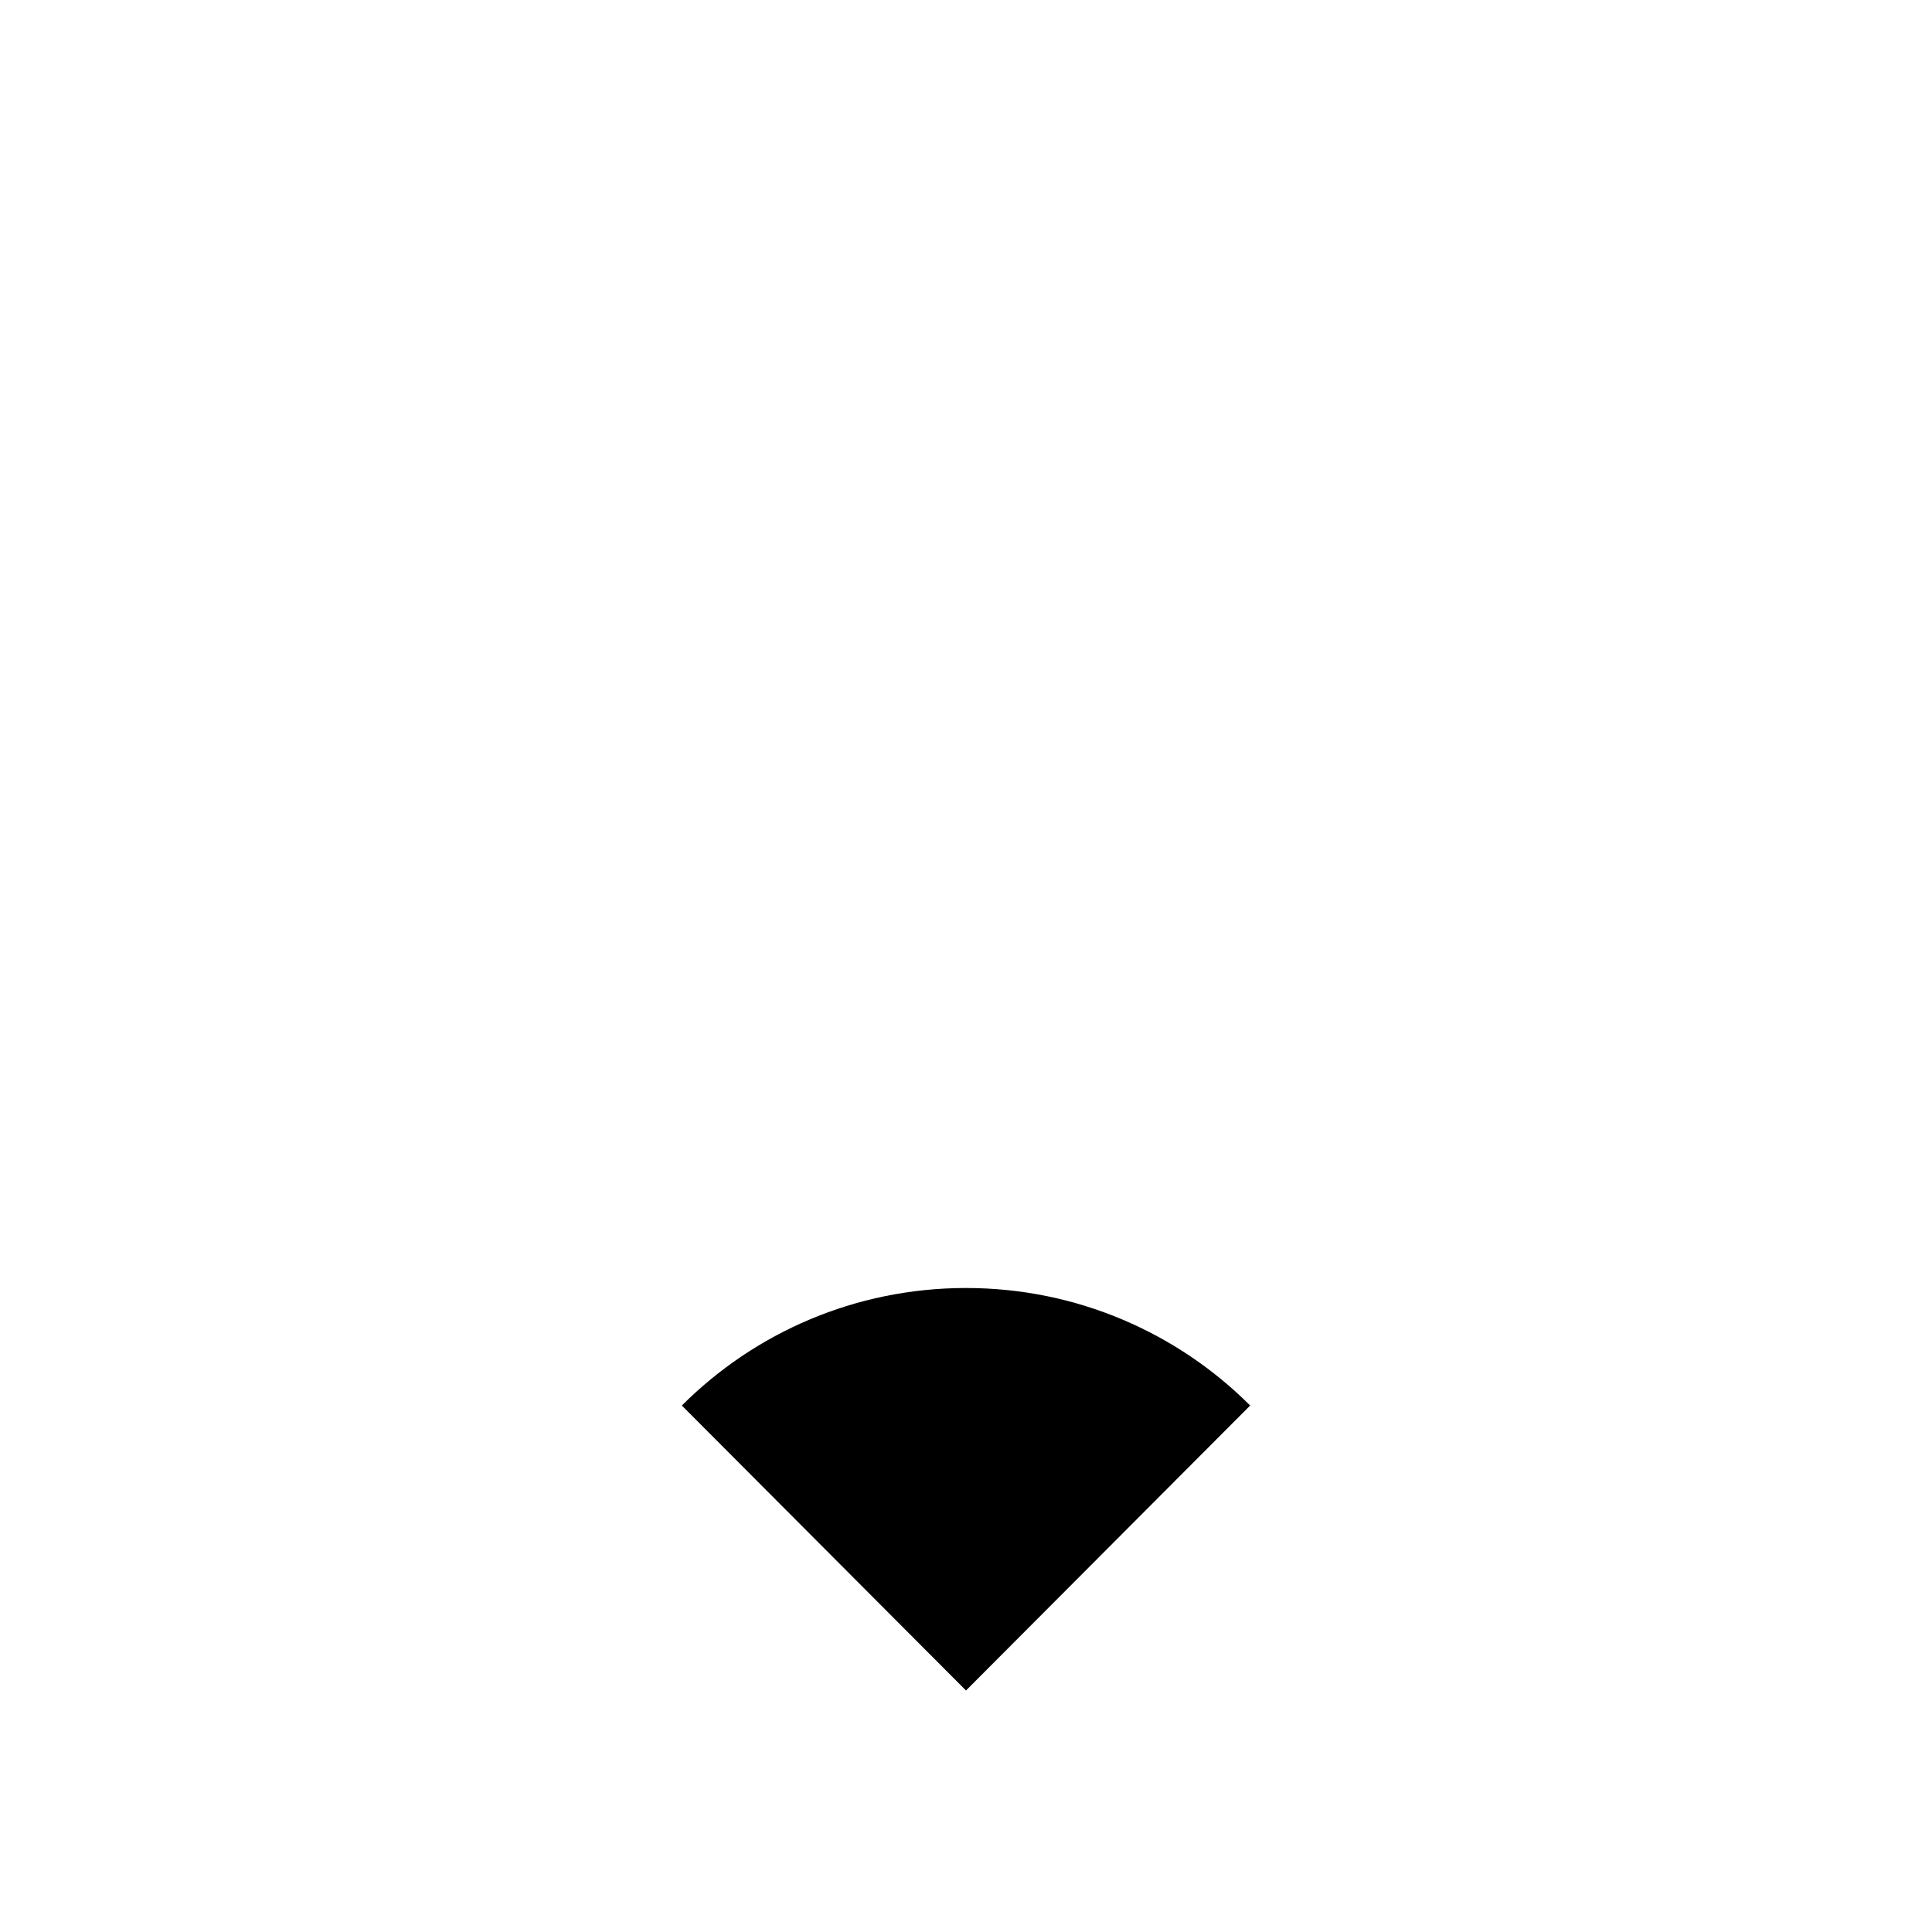
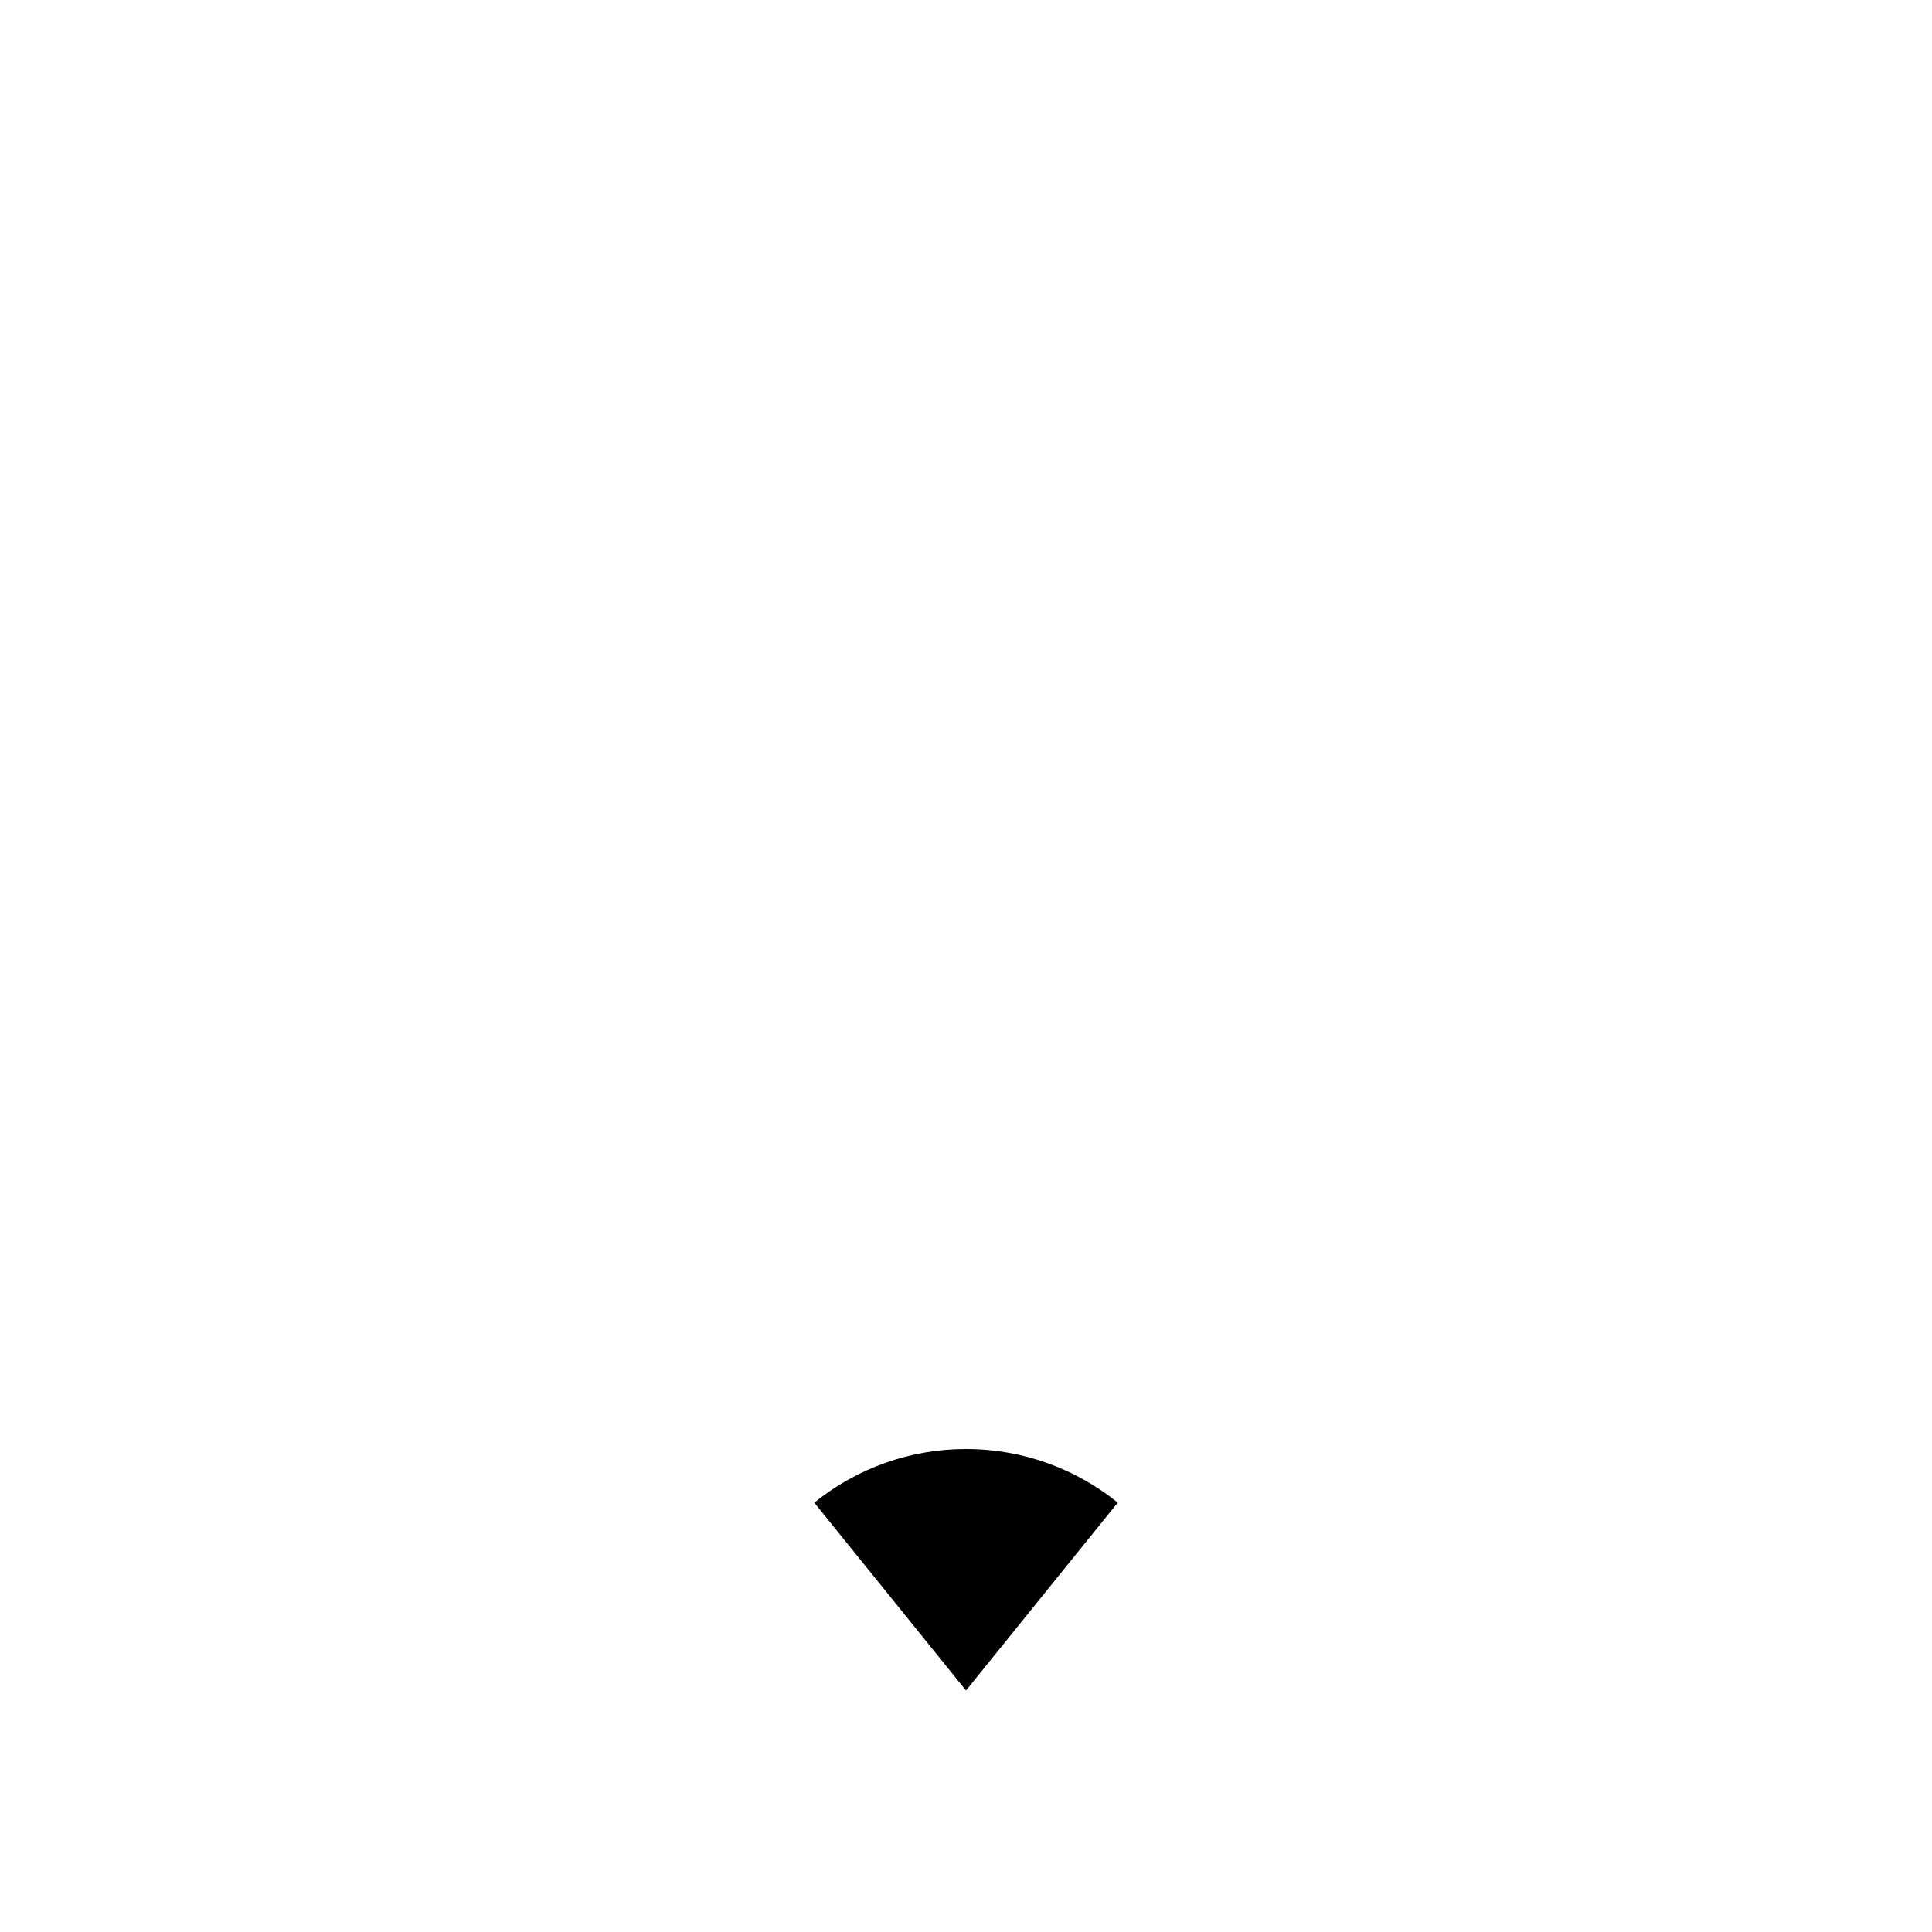
- <svg xmlns="http://www.w3.org/2000/svg" enable-background="new 0 0 24 24" height="24px" viewBox="0 0 24 24" width="24px" fill="#000000">
-   <g>
-     <rect fill="none" height="24" width="24" />
-   </g>
-   <g>
-     <path d="M15.53,17.46L12,21l-3.53-3.54C9.37,16.56,10.62,16,12,16S14.63,16.56,15.53,17.46z" />
+ <svg xmlns="http://www.w3.org/2000/svg" viewBox="0 0 24 24" version="1.1" id="svg8">
+   <defs id="defs12" />
+   <g id="g6">
+     <path fill="none" d="M0 0h24v24H0z" id="path2" />
+     <path d="M 10.115,18.667 C 10.648,18.235 11.314,17.999 12,18 c 0.714,0 1.37,0.25 1.885,0.666 L 12,21 10.115,18.666 Z" id="path4" />
  </g>
</svg>
